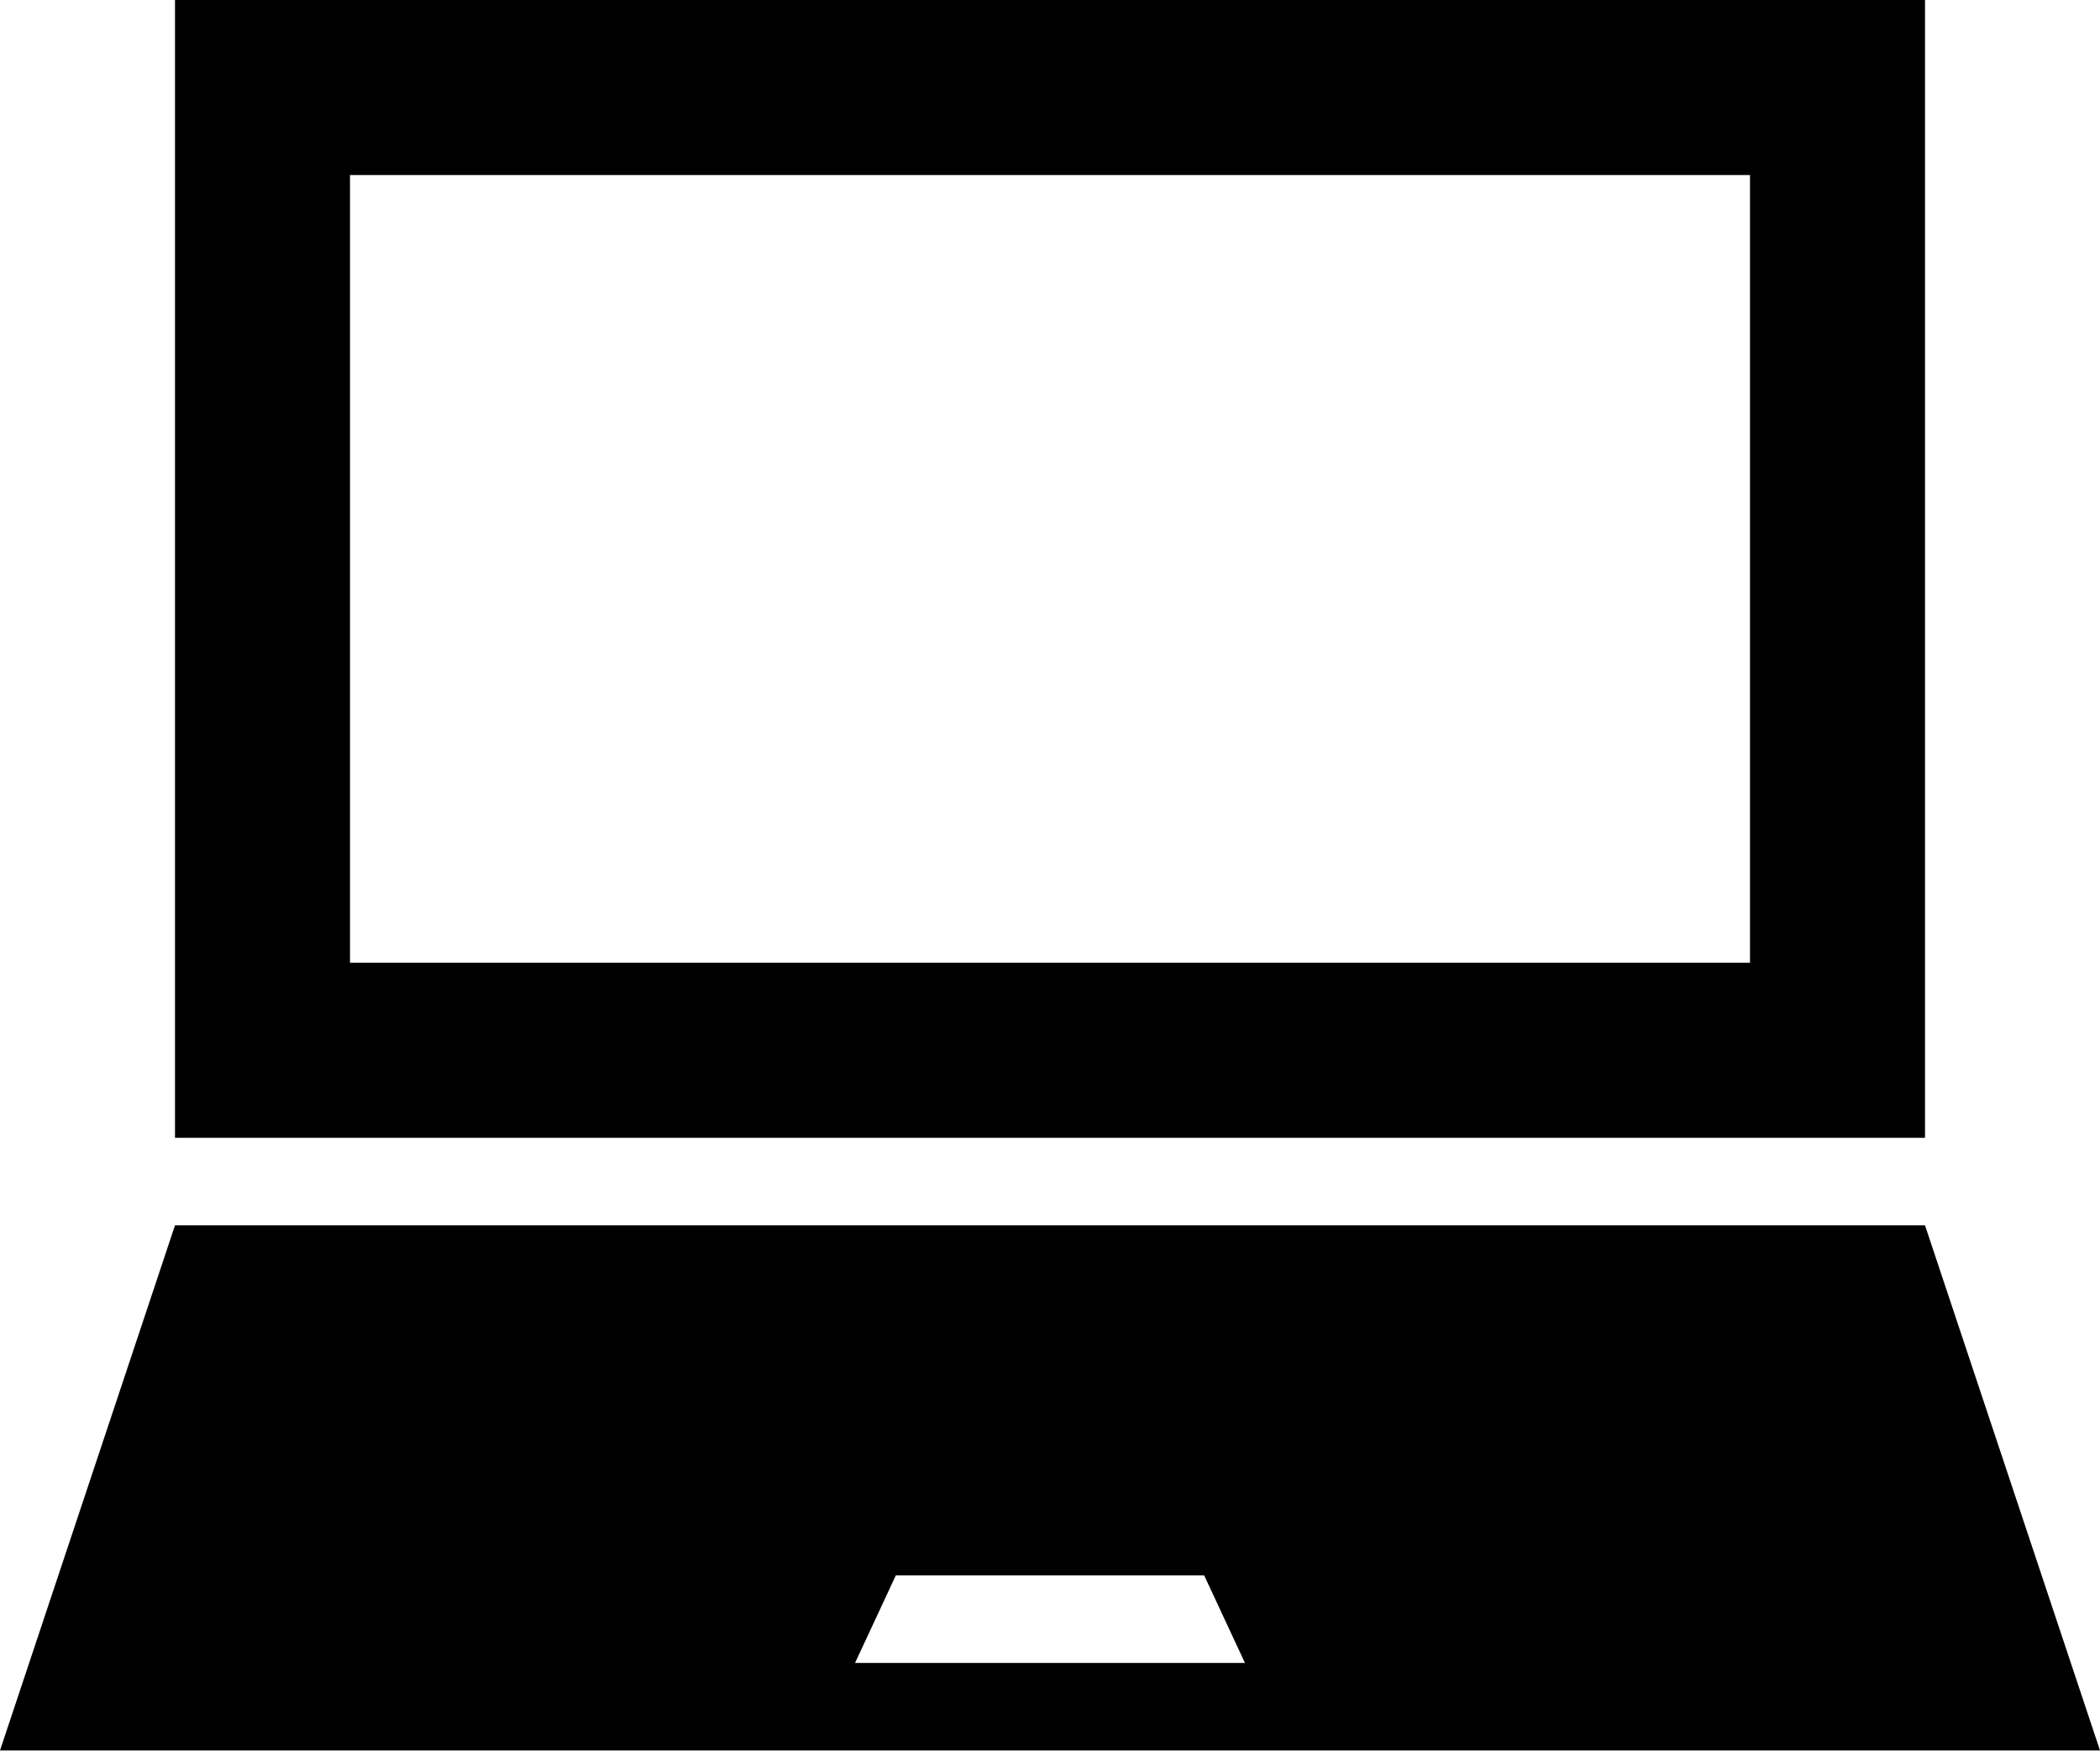
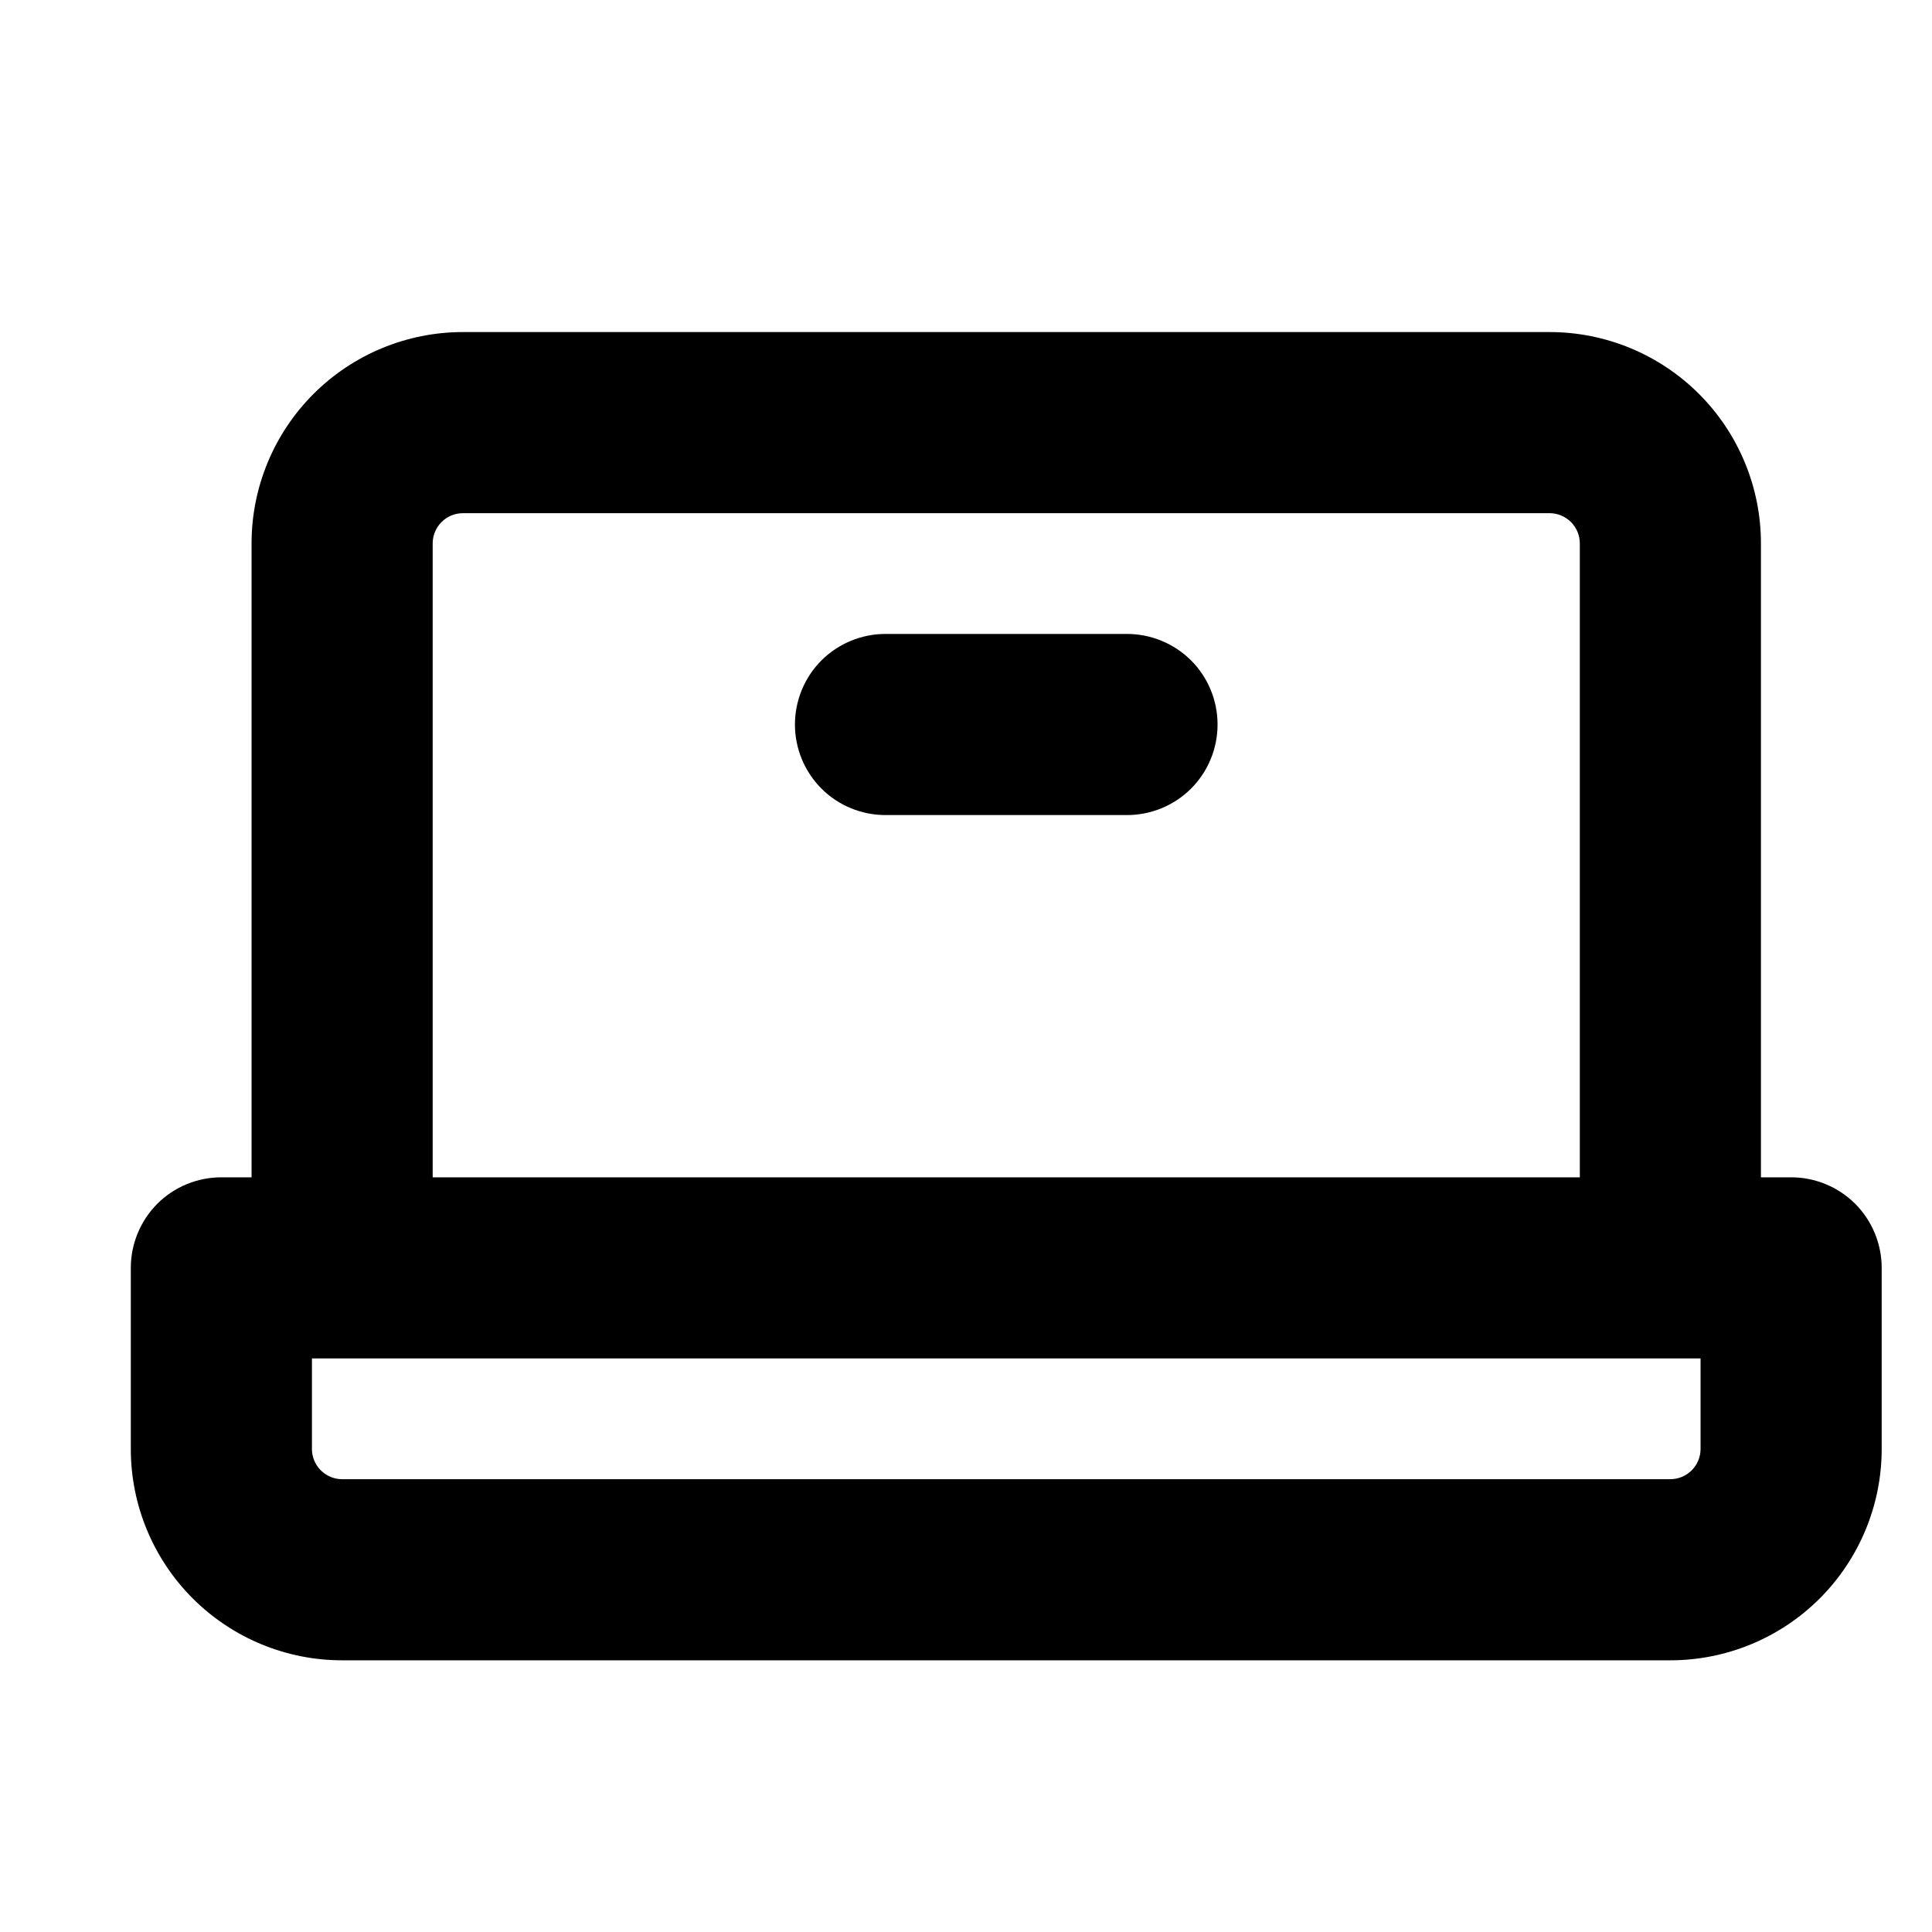
- <svg xmlns="http://www.w3.org/2000/svg" aria-hidden="true" version="1.1" viewBox="0 0 36 30">
-   <path d="M424 1674L394 1674L394 1693.5L424 1693.5ZM421 1690.5L397 1690.5L397 1677L421 1677ZM424 1695L394 1695L391 1704L427 1704ZM405.658 1702.5L406.357 1701L411.643 1701L412.342 1702.5Z " transform="matrix(1,0,0,1,-391,-1674)" />
+ <svg xmlns="http://www.w3.org/2000/svg" width="24" height="24" viewBox="0 0 24 24" fill="none">
+   <path d="M22.25 14.625H21.875V6.75C21.875 6.054 21.598 5.386 21.106 4.894C20.614 4.402 19.946 4.125 19.25 4.125H5.75C5.054 4.125 4.386 4.402 3.894 4.894C3.402 5.386 3.125 6.054 3.125 6.75V14.625H2.75C2.452 14.625 2.165 14.743 1.954 14.954C1.744 15.165 1.625 15.452 1.625 15.75V18C1.625 18.696 1.902 19.364 2.394 19.856C2.886 20.348 3.554 20.625 4.25 20.625H20.75C21.446 20.625 22.114 20.348 22.606 19.856C23.098 19.364 23.375 18.696 23.375 18V15.75C23.375 15.452 23.256 15.165 23.046 14.954C22.834 14.743 22.548 14.625 22.25 14.625ZM5.375 6.75C5.375 6.651 5.415 6.555 5.485 6.485C5.555 6.415 5.651 6.375 5.75 6.375H19.25C19.349 6.375 19.445 6.415 19.515 6.485C19.585 6.555 19.625 6.651 19.625 6.75V14.625H5.375V6.75ZM21.125 18C21.125 18.099 21.085 18.195 21.015 18.265C20.945 18.335 20.849 18.375 20.75 18.375H4.25C4.151 18.375 4.055 18.335 3.985 18.265C3.915 18.195 3.875 18.099 3.875 18V16.875H21.125V18ZM15.125 9C15.125 9.298 15.007 9.585 14.796 9.796C14.585 10.007 14.298 10.125 14 10.125H11C10.702 10.125 10.415 10.007 10.204 9.796C9.994 9.585 9.875 9.298 9.875 9C9.875 8.702 9.994 8.415 10.204 8.204C10.415 7.994 10.702 7.875 11 7.875H14C14.298 7.875 14.585 7.994 14.796 8.204C15.007 8.415 15.125 8.702 15.125 9Z" fill="black" />
</svg>
